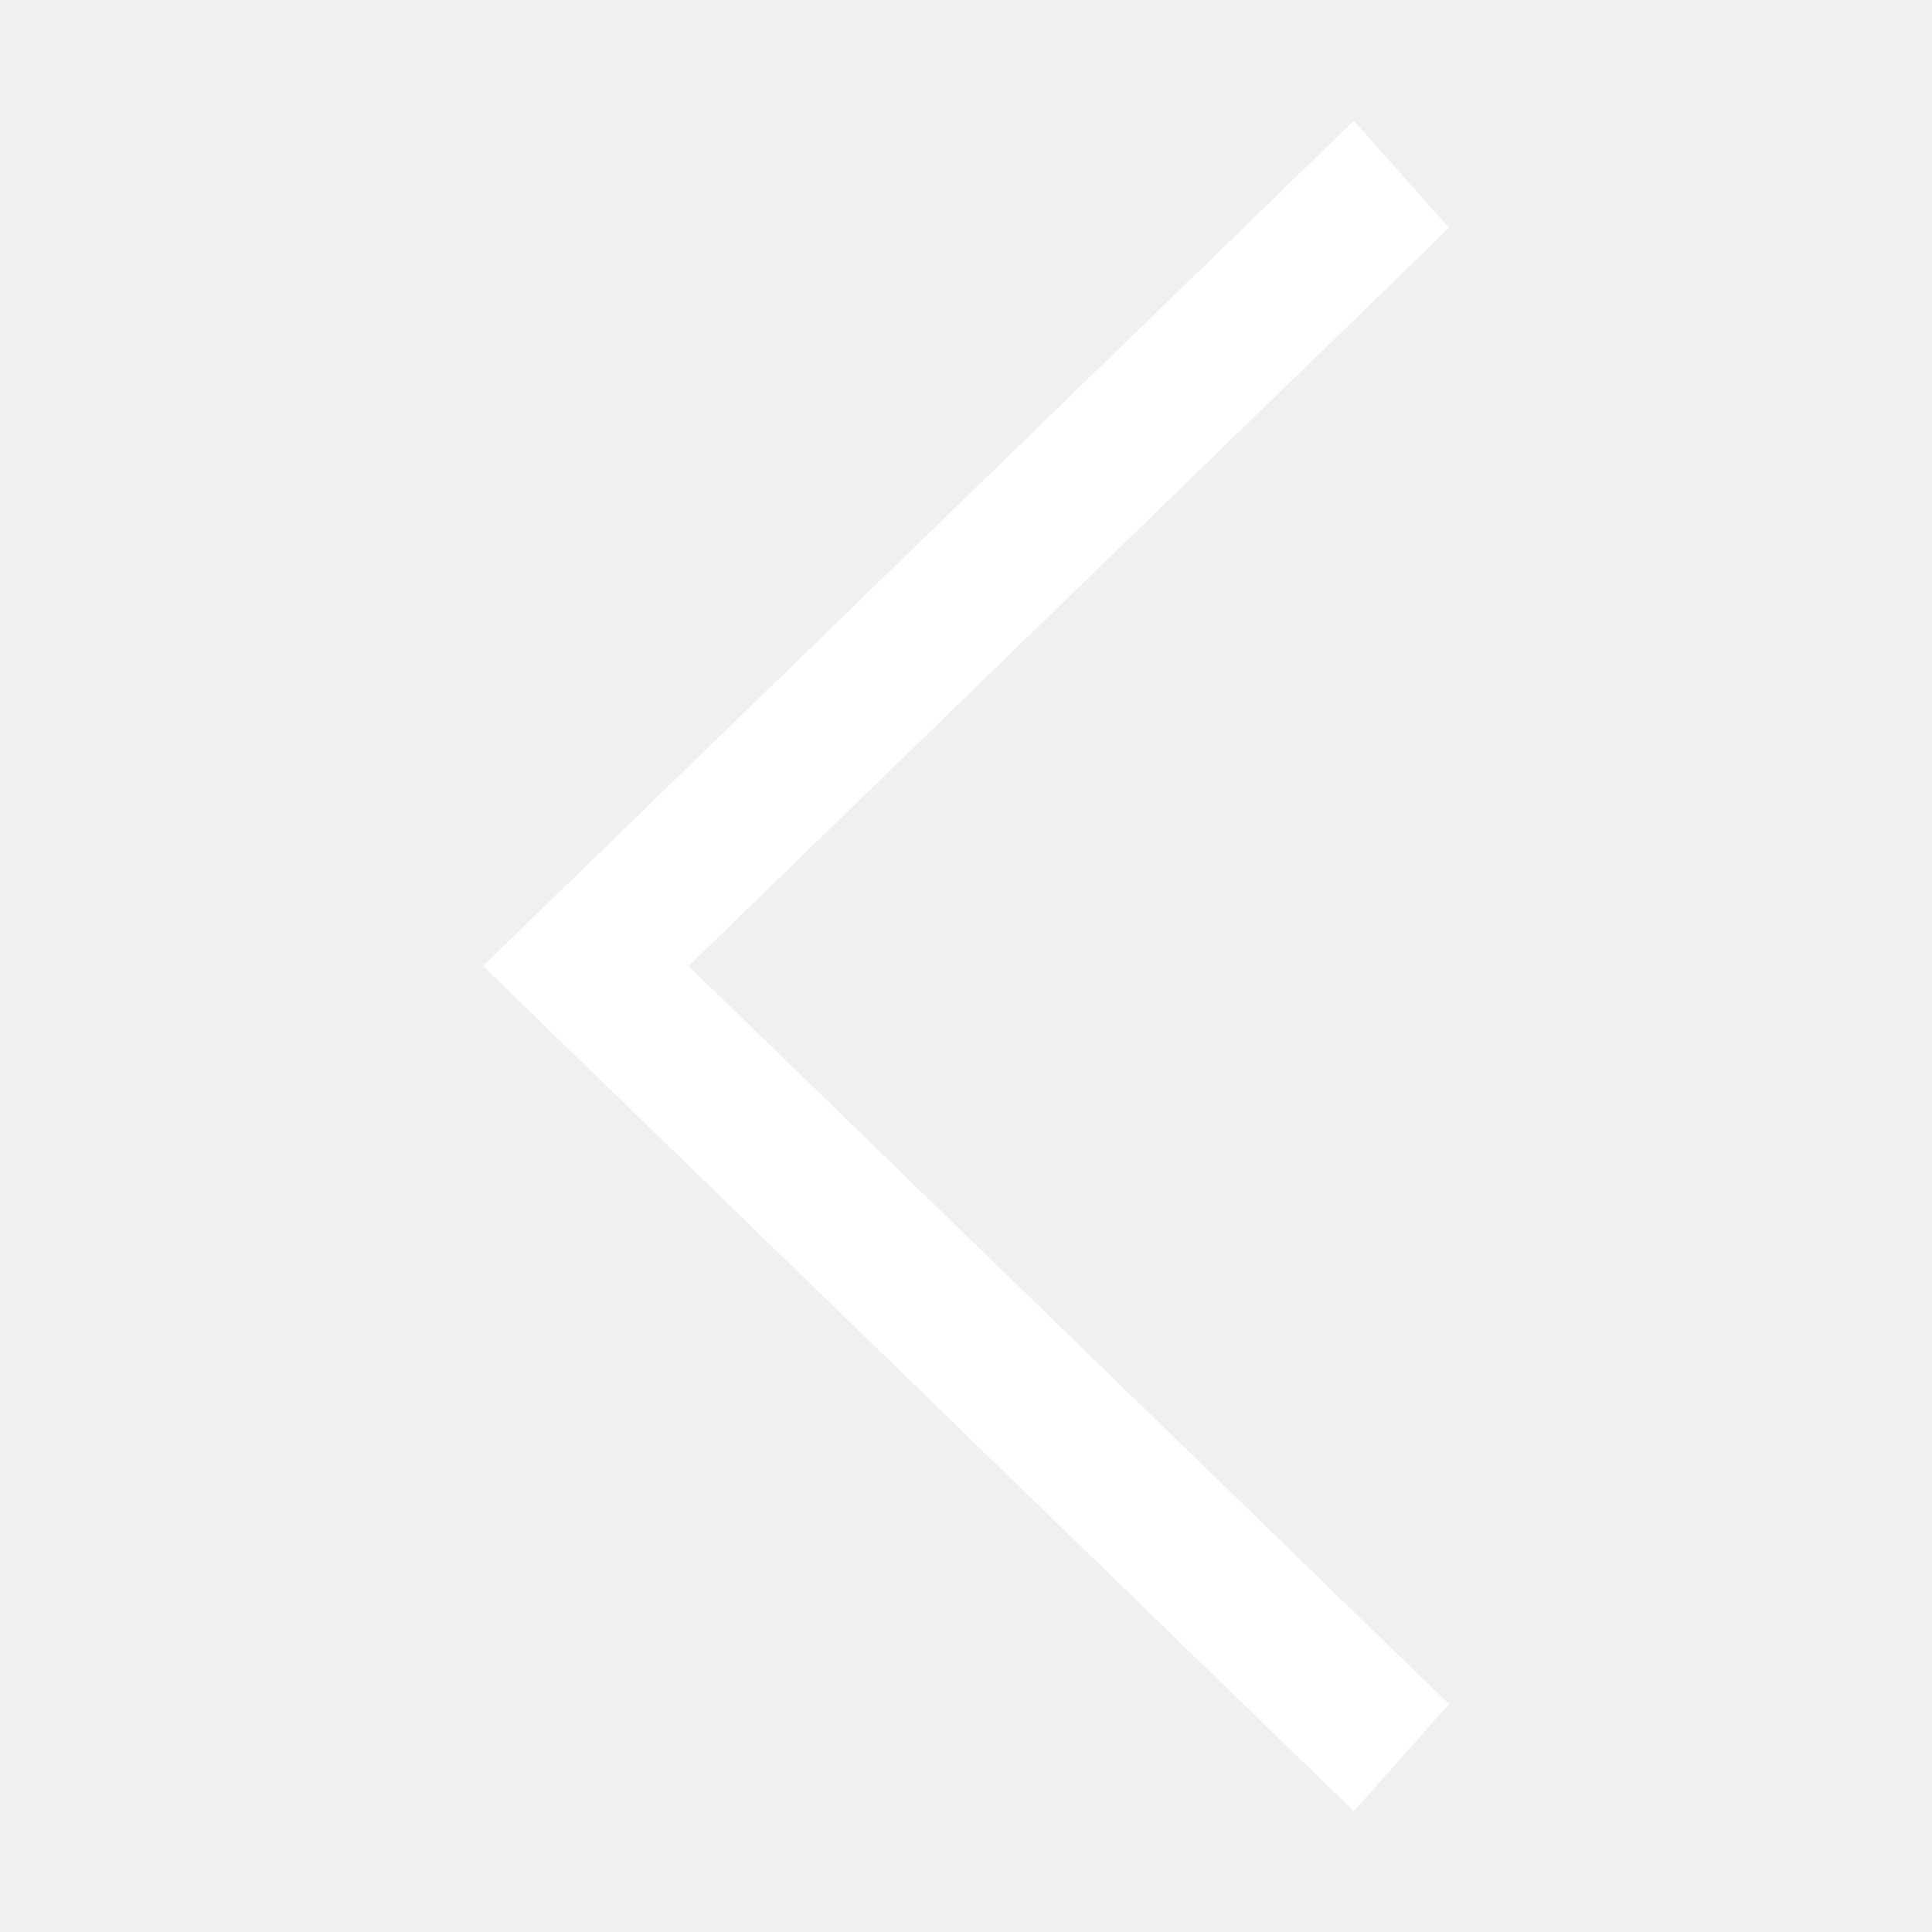
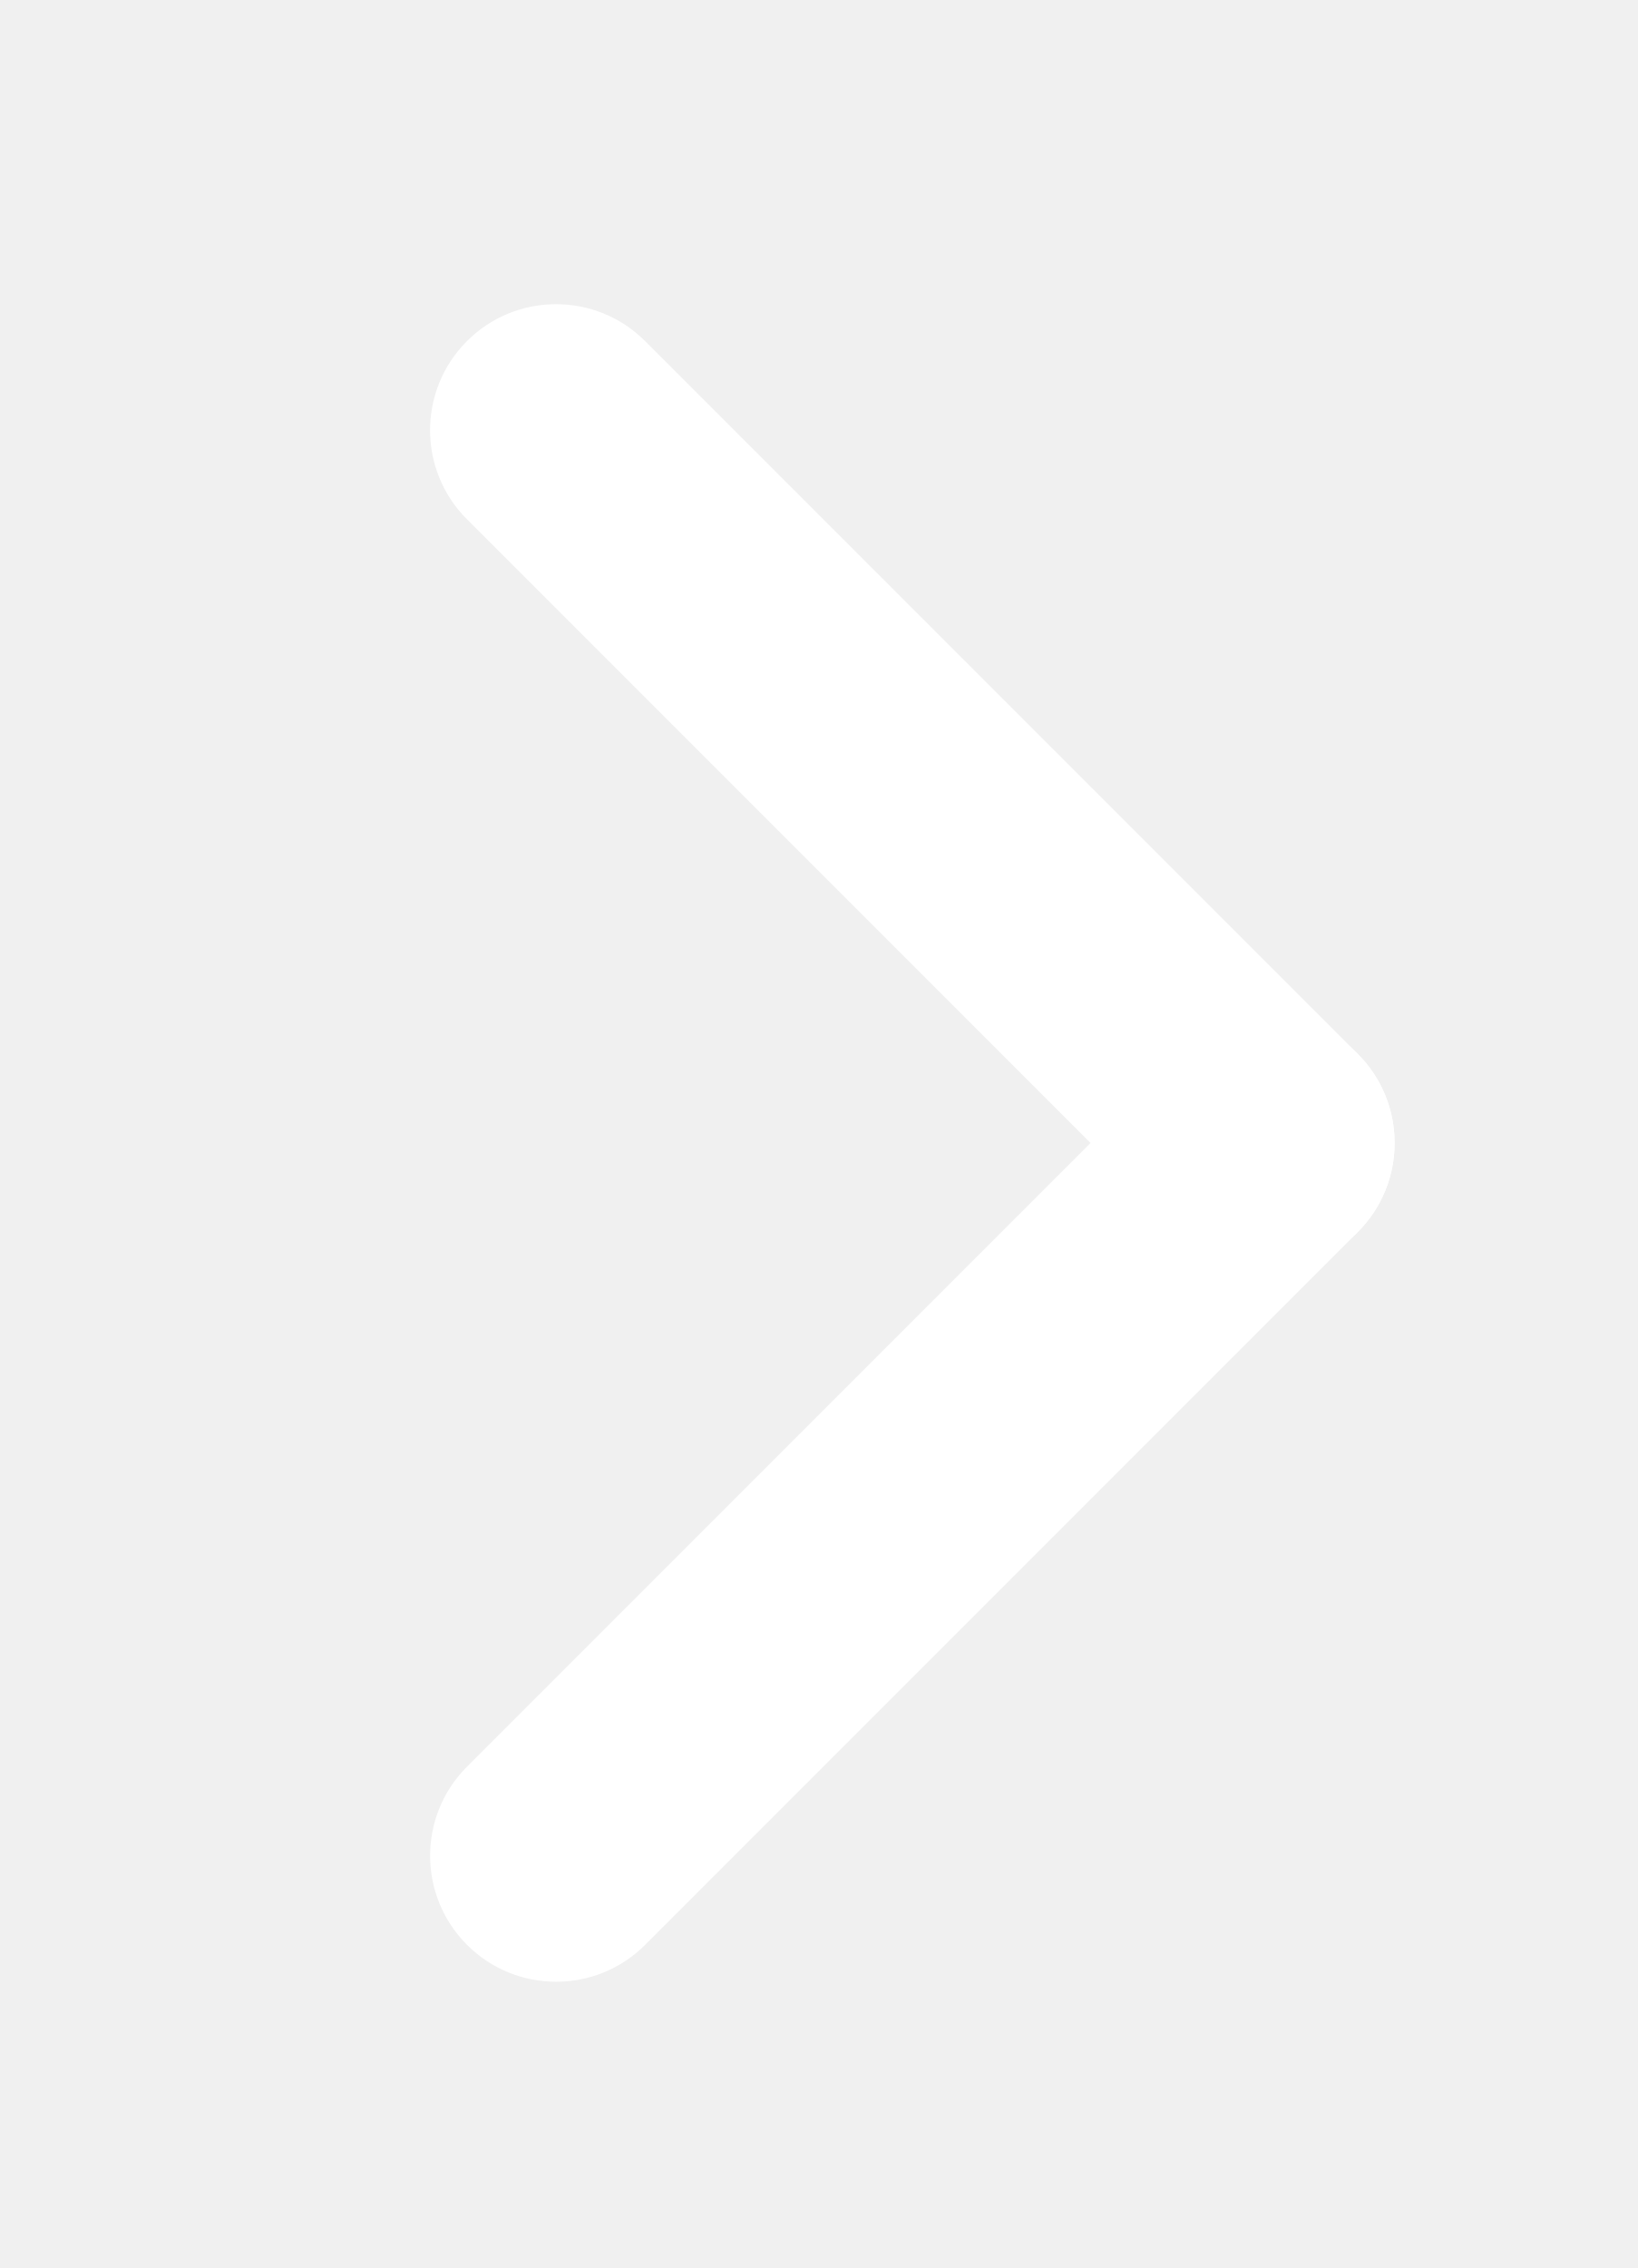
- <svg xmlns="http://www.w3.org/2000/svg" width="800px" height="800px" viewBox="0 0 1024 1024" class="icon" version="1.1">
-   <path d="M768 903.232l-50.432 56.768L256 512l461.568-448 50.432 56.768L364.928 512z" fill="#fff" />
+ <svg xmlns="http://www.w3.org/2000/svg" width="13" height="18" viewBox="0 0 13 18" fill="none">
+   <rect x="3" y="3.414" width="2" height="10" rx="1" transform="rotate(-45 3.00024 3.41431)" fill="white" />
+   <rect x="4.414" y="16.142" width="2" height="10" rx="1" transform="rotate(-135 4.41431 16.1421)" fill="white" />
</svg>
